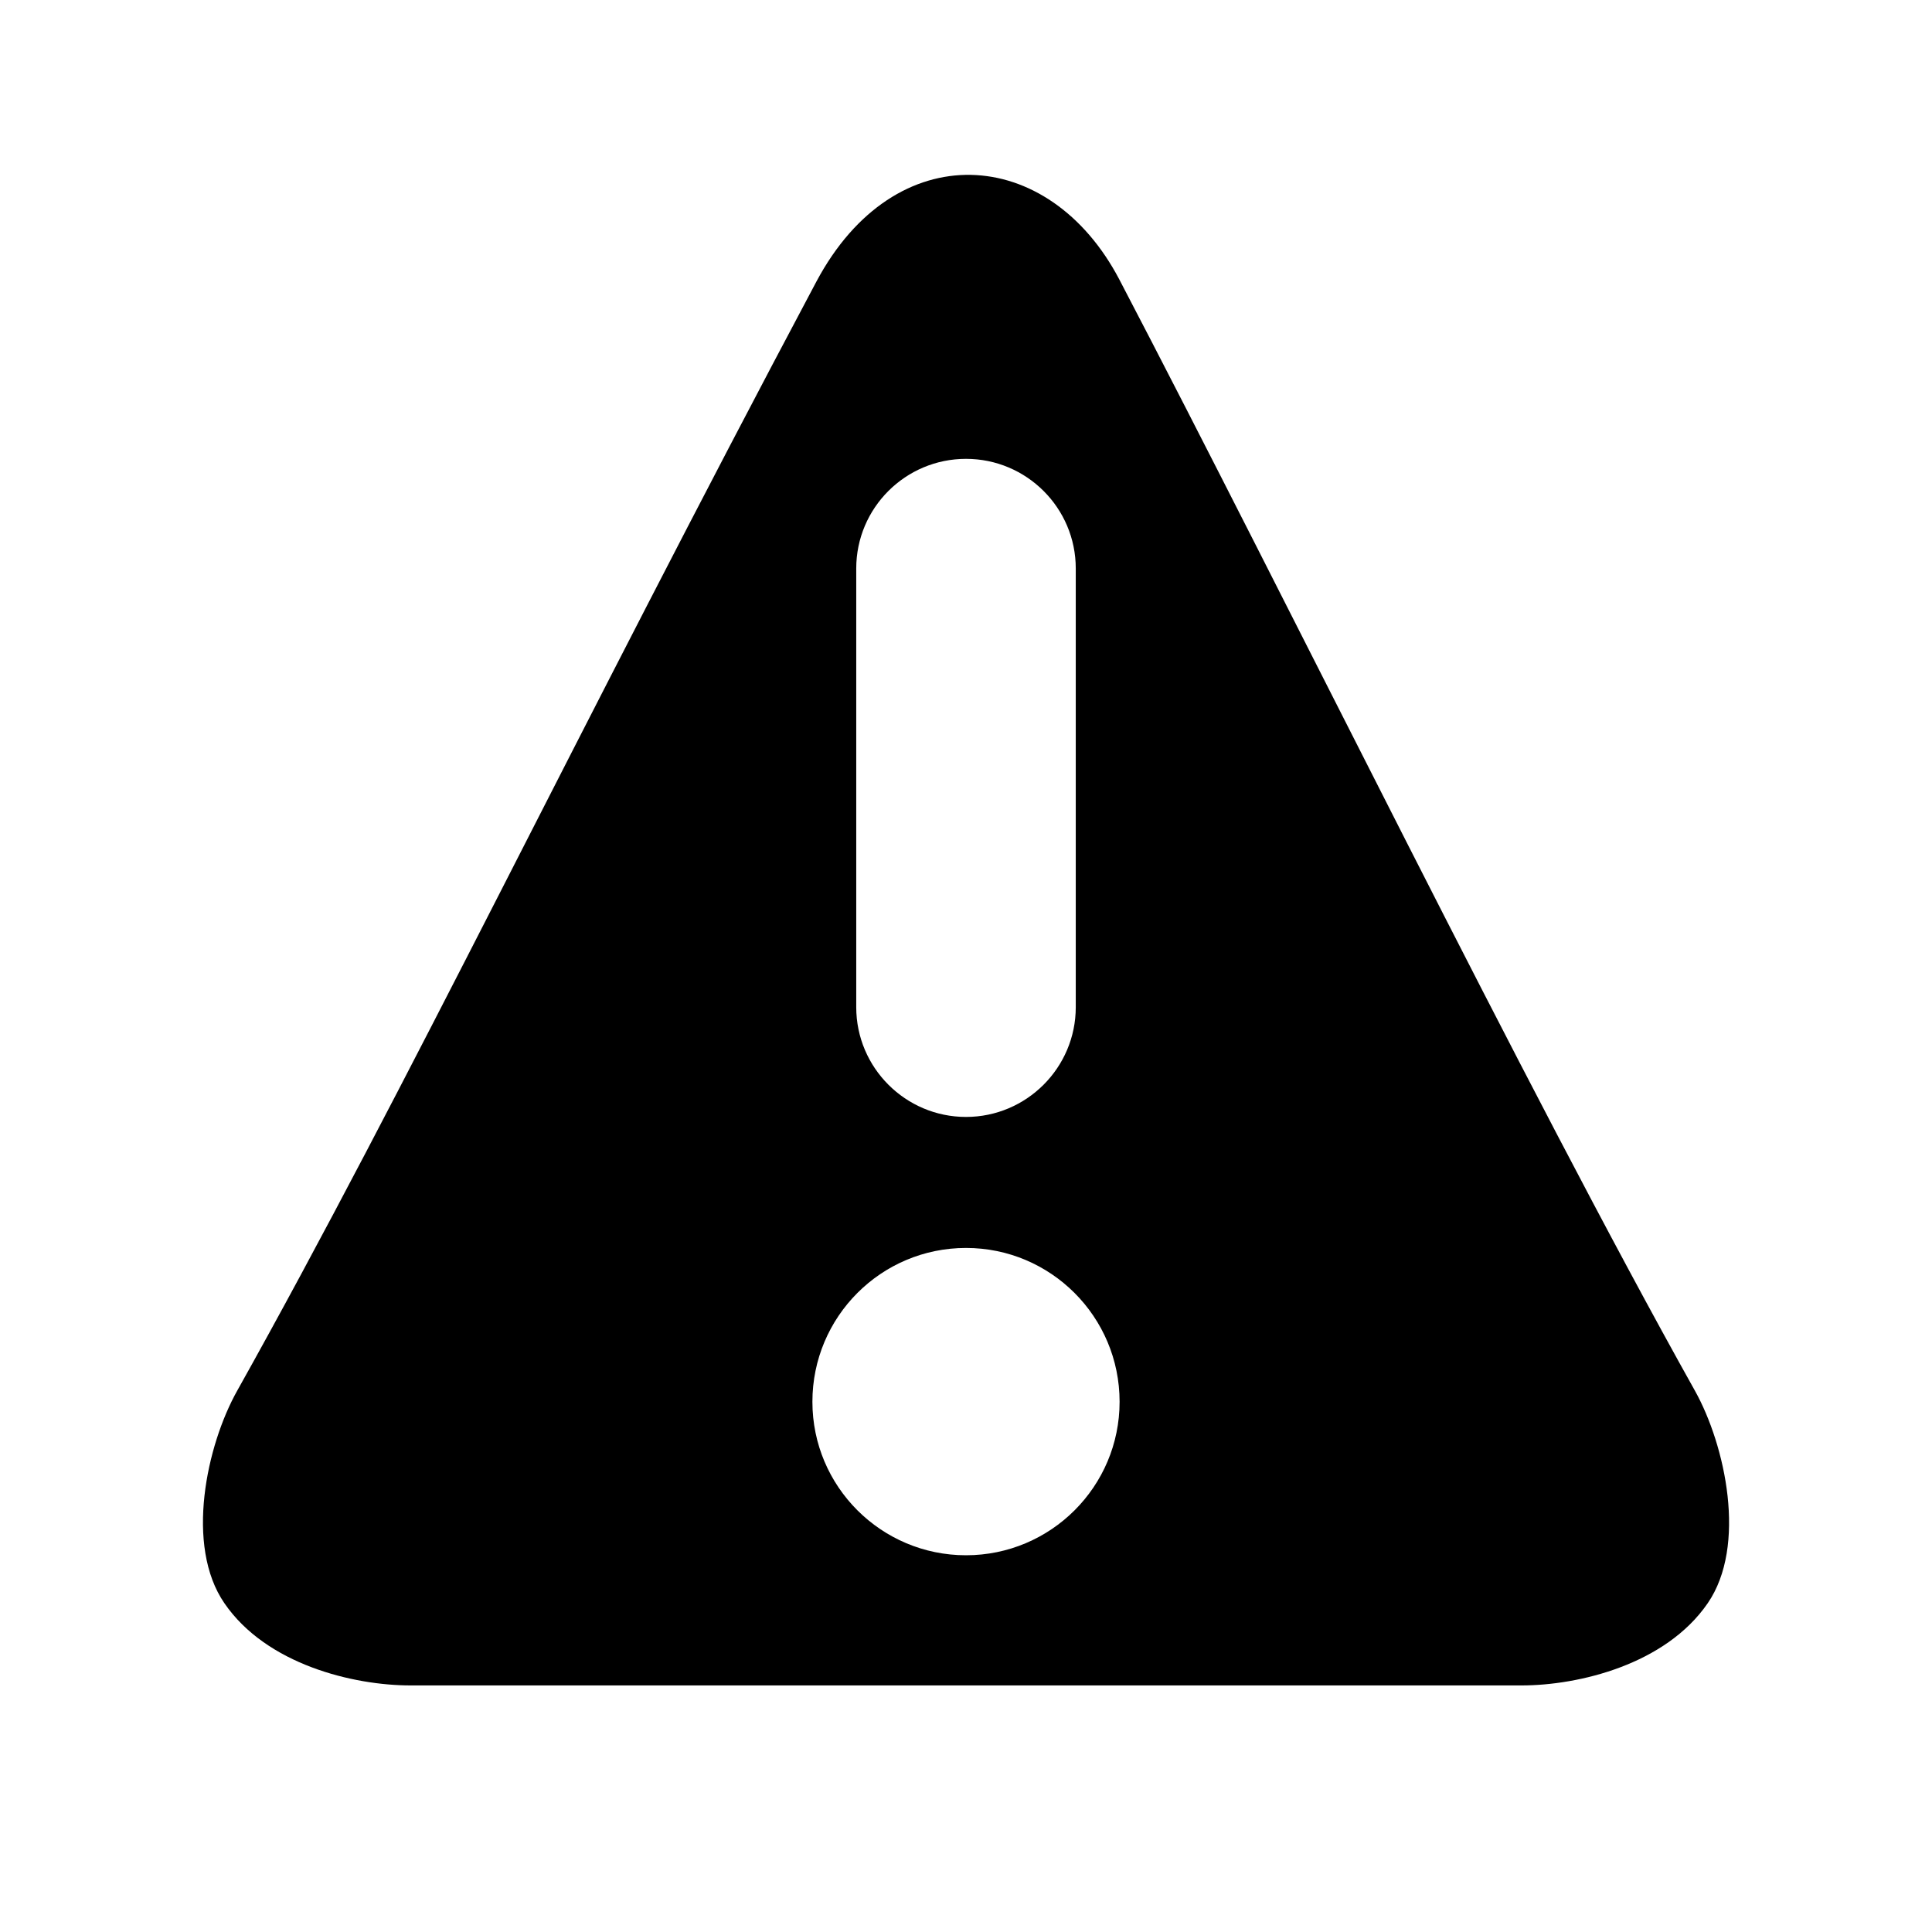
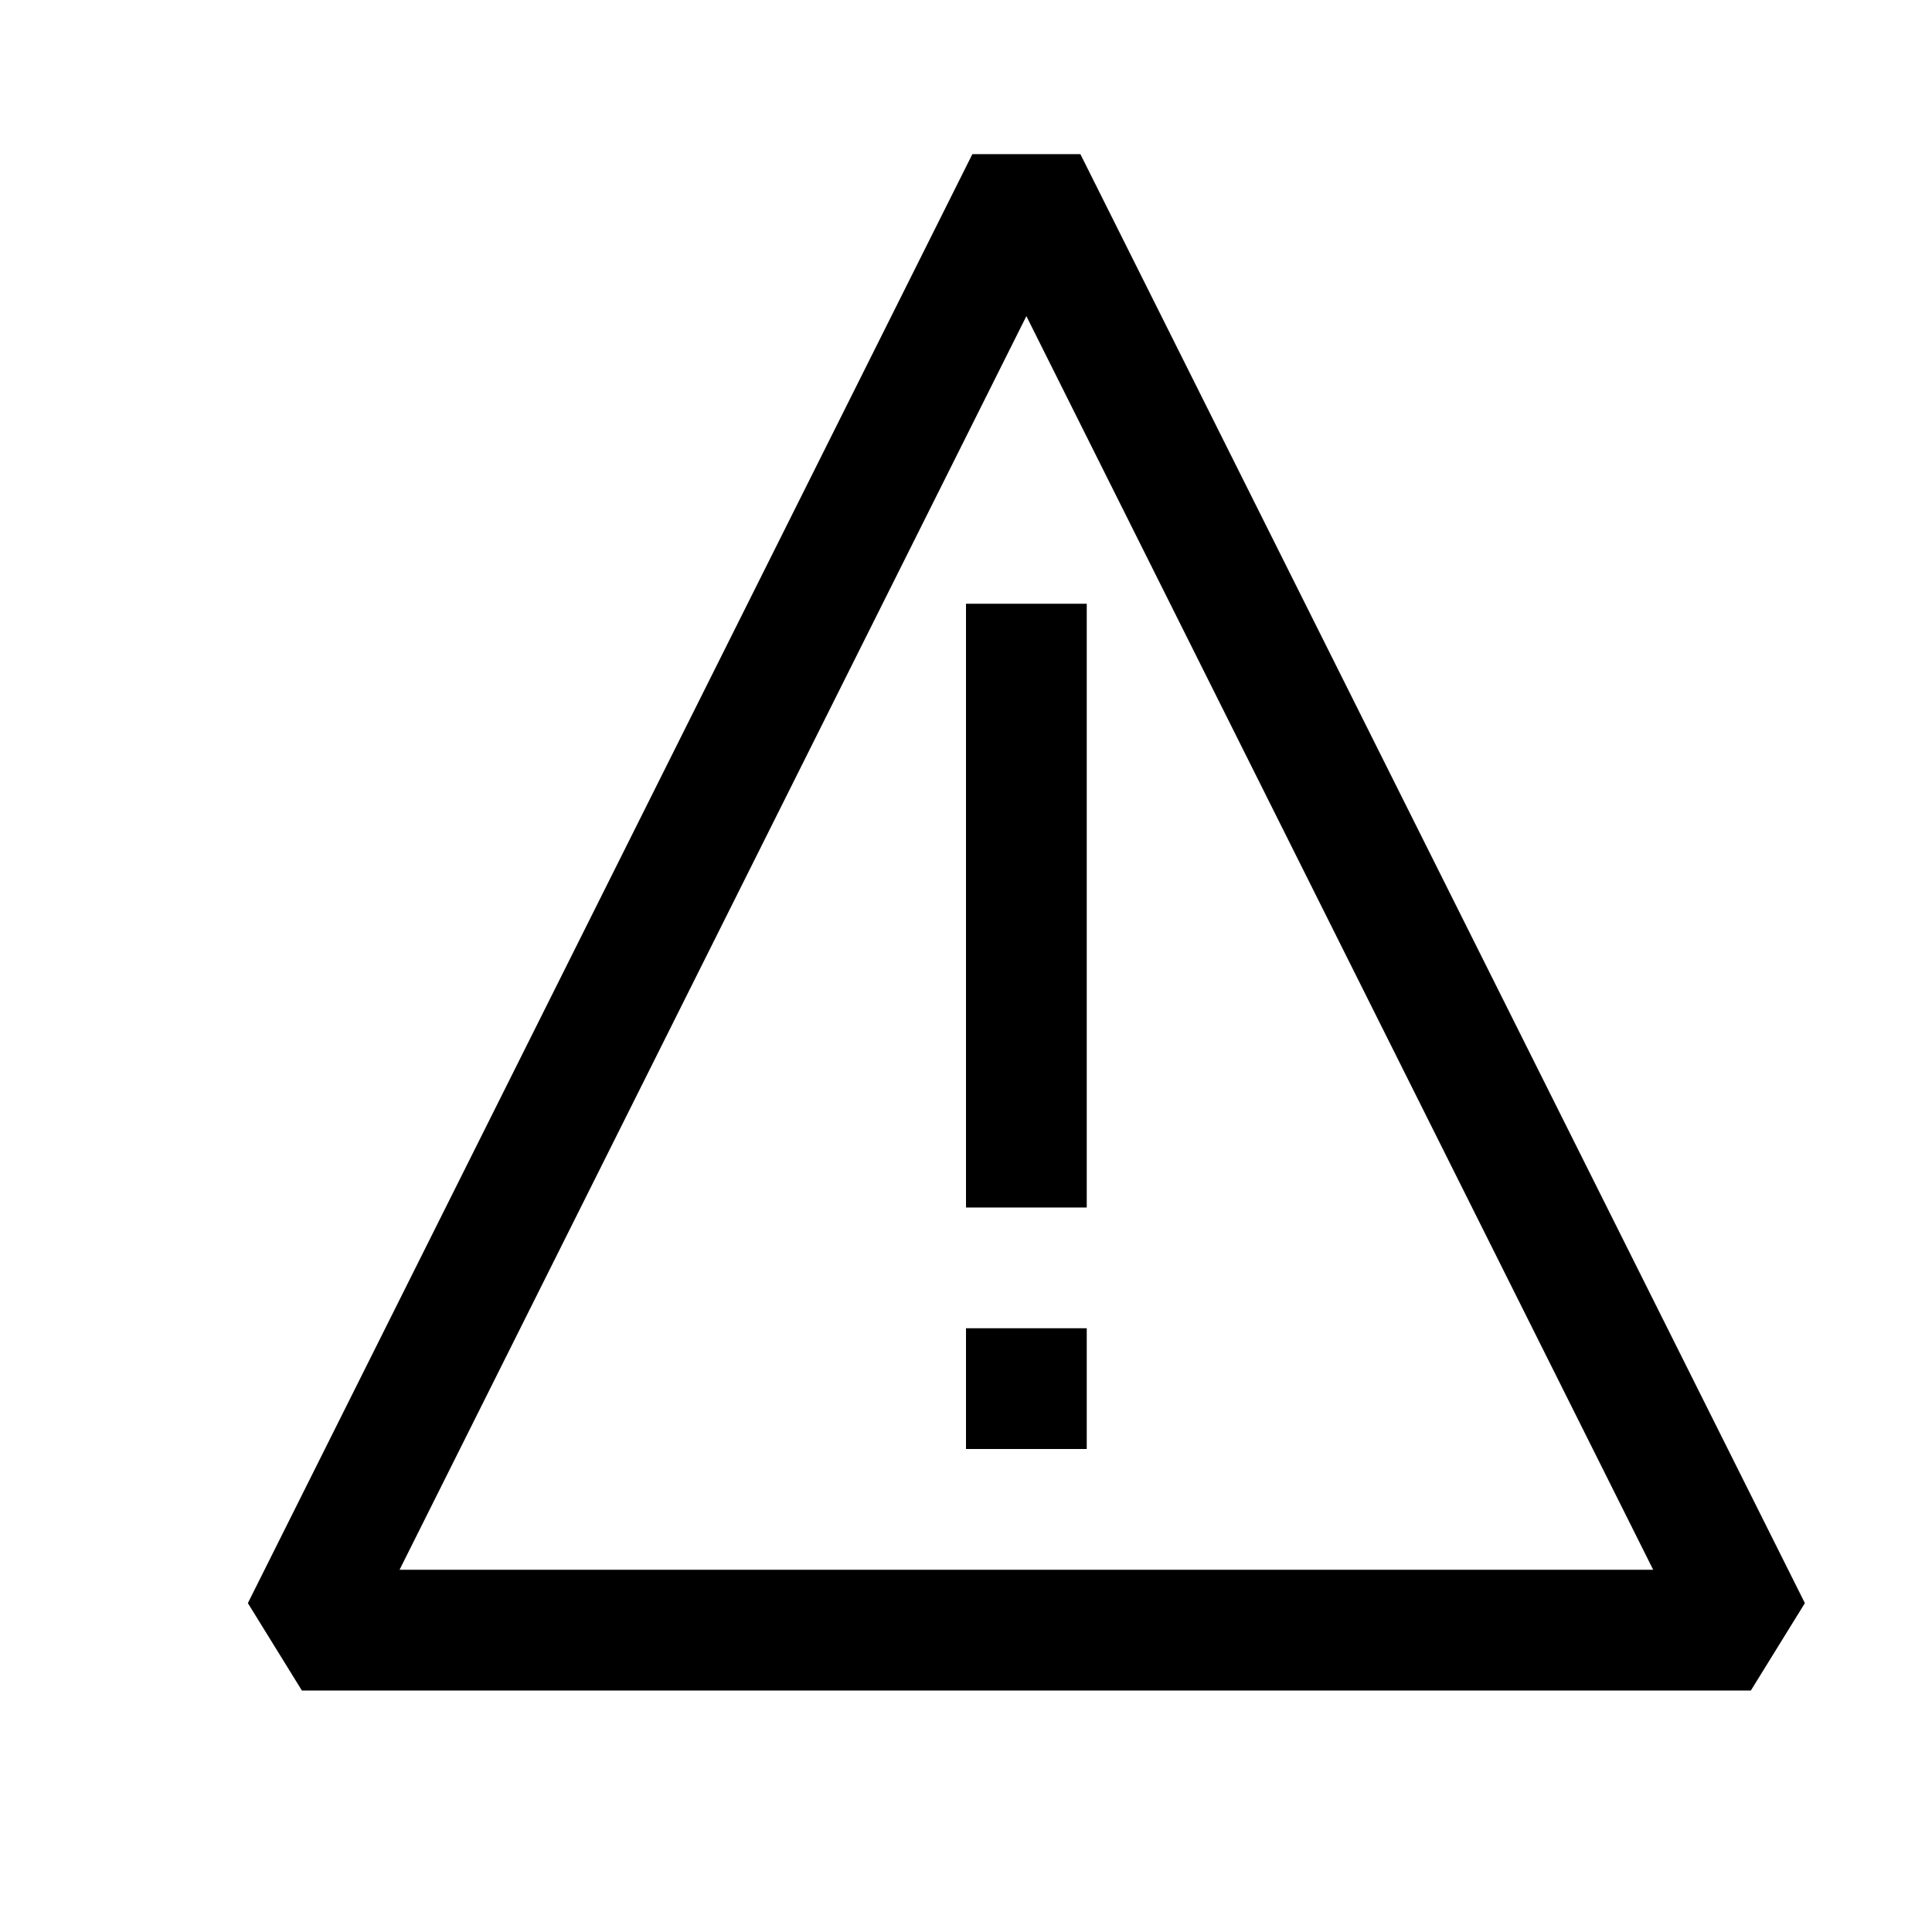
<svg xmlns="http://www.w3.org/2000/svg" version="1.1" viewBox="0 0 16 16">
-   <path d="M 8 10.335 c -0.703 0 -1.272 0.57 -1.272 1.274 c 0 0.702 0.57 1.271 1.272 1.271 c 0.702 0 1.272 -0.569 1.272 -1.271 C 9.272 10.905 8.702 10.335 8 10.335 z M 8.909 4.708 C 8.909 4.206 8.501 3.8 8 3.8 S 7.091 4.206 7.091 4.708 v 3.633 c 0 0.501 0.408 0.909 0.909 0.909 s 0.909 -0.408 0.909 -0.909 V 4.708 z M 14.142 13.278 c -0.349 0.507 -1.068 0.68 -1.541 0.68 c -0.298 0 -8.912 0 -9.201 0 c -0.474 0 -1.193 -0.173 -1.541 -0.68 c -0.329 -0.477 -0.148 -1.309 0.105 -1.76 c 1.416 -2.53 2.793 -5.417 4.797 -9.186 C 7.411 1.112 8.686 1.201 9.27 2.315 c 1.398 2.674 3.351 6.673 4.767 9.203 C 14.289 11.97 14.47 12.802 14.142 13.278 z" />
+   <path fill="none" stroke="black" stroke-linejoin="bevel" d="M 8.5 1.5 L 14.5 13.5 L 2.5 13.5 Z" />
+   <path fill="none" stroke="black" stroke-linecap="square" d="M 8.5 5.5 L 8.5 9.5" />
+   <rect fill="black" x="8" y="11" width="1" height="1" />
</svg>
